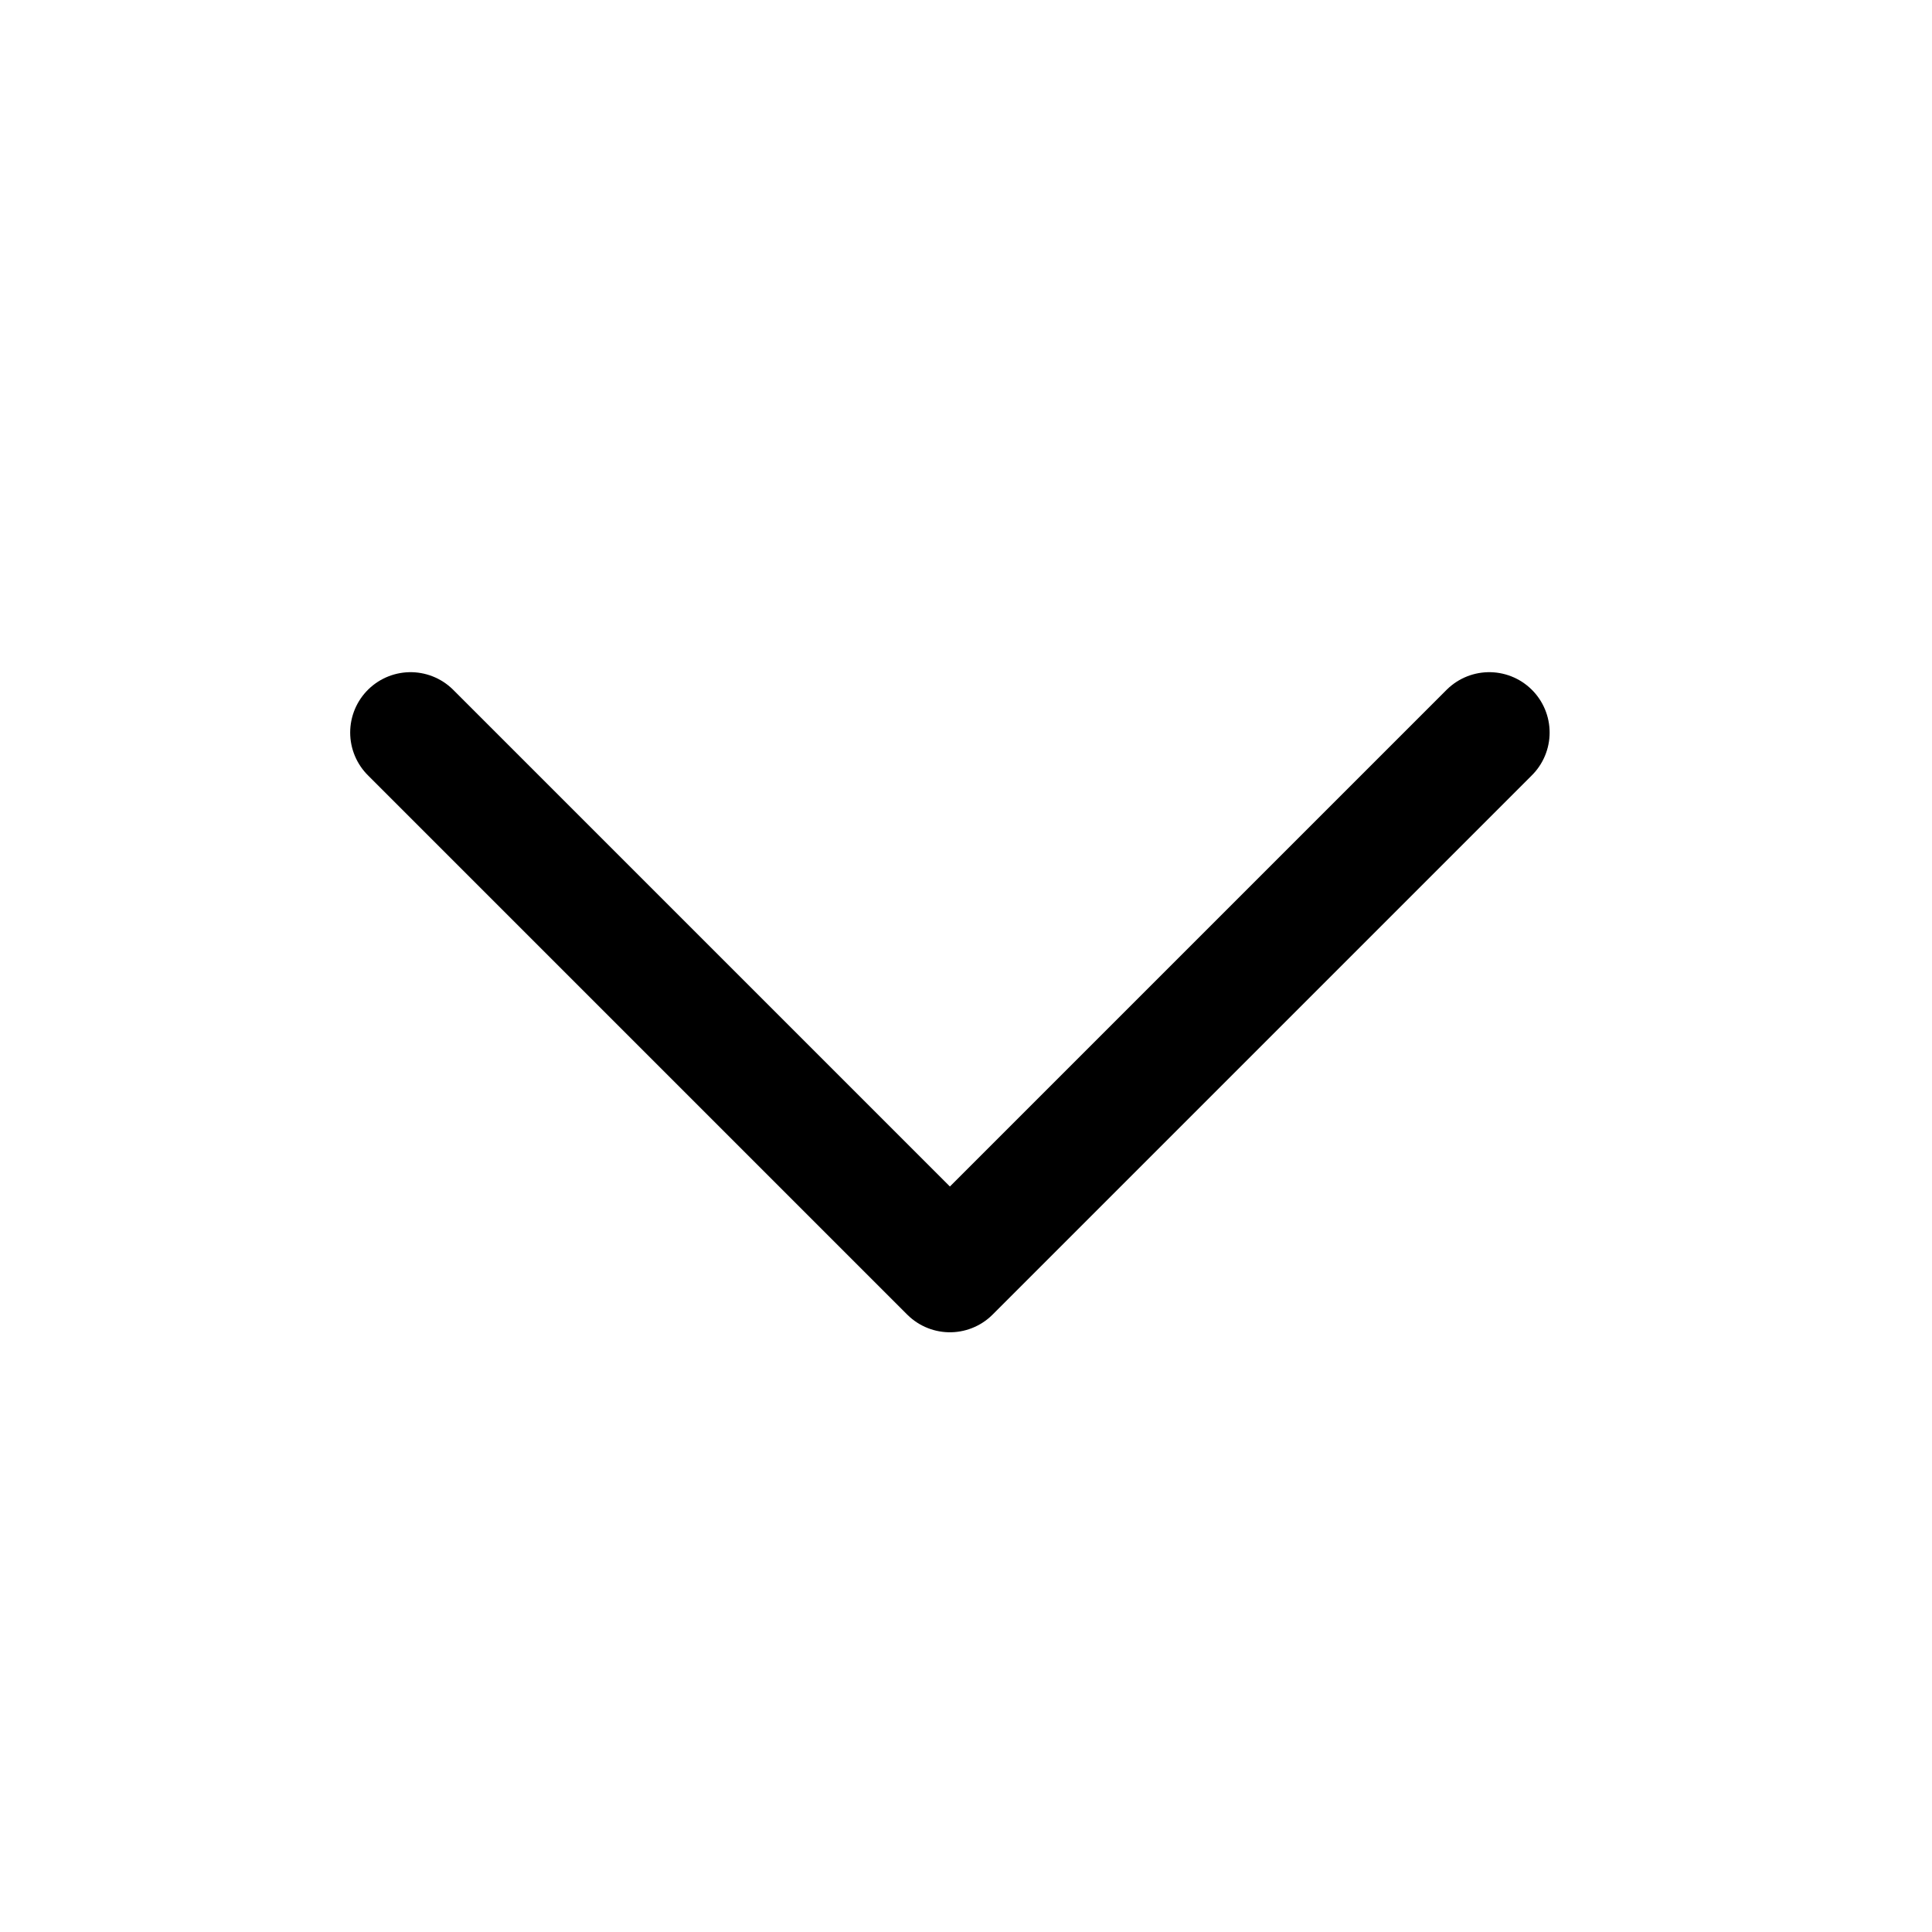
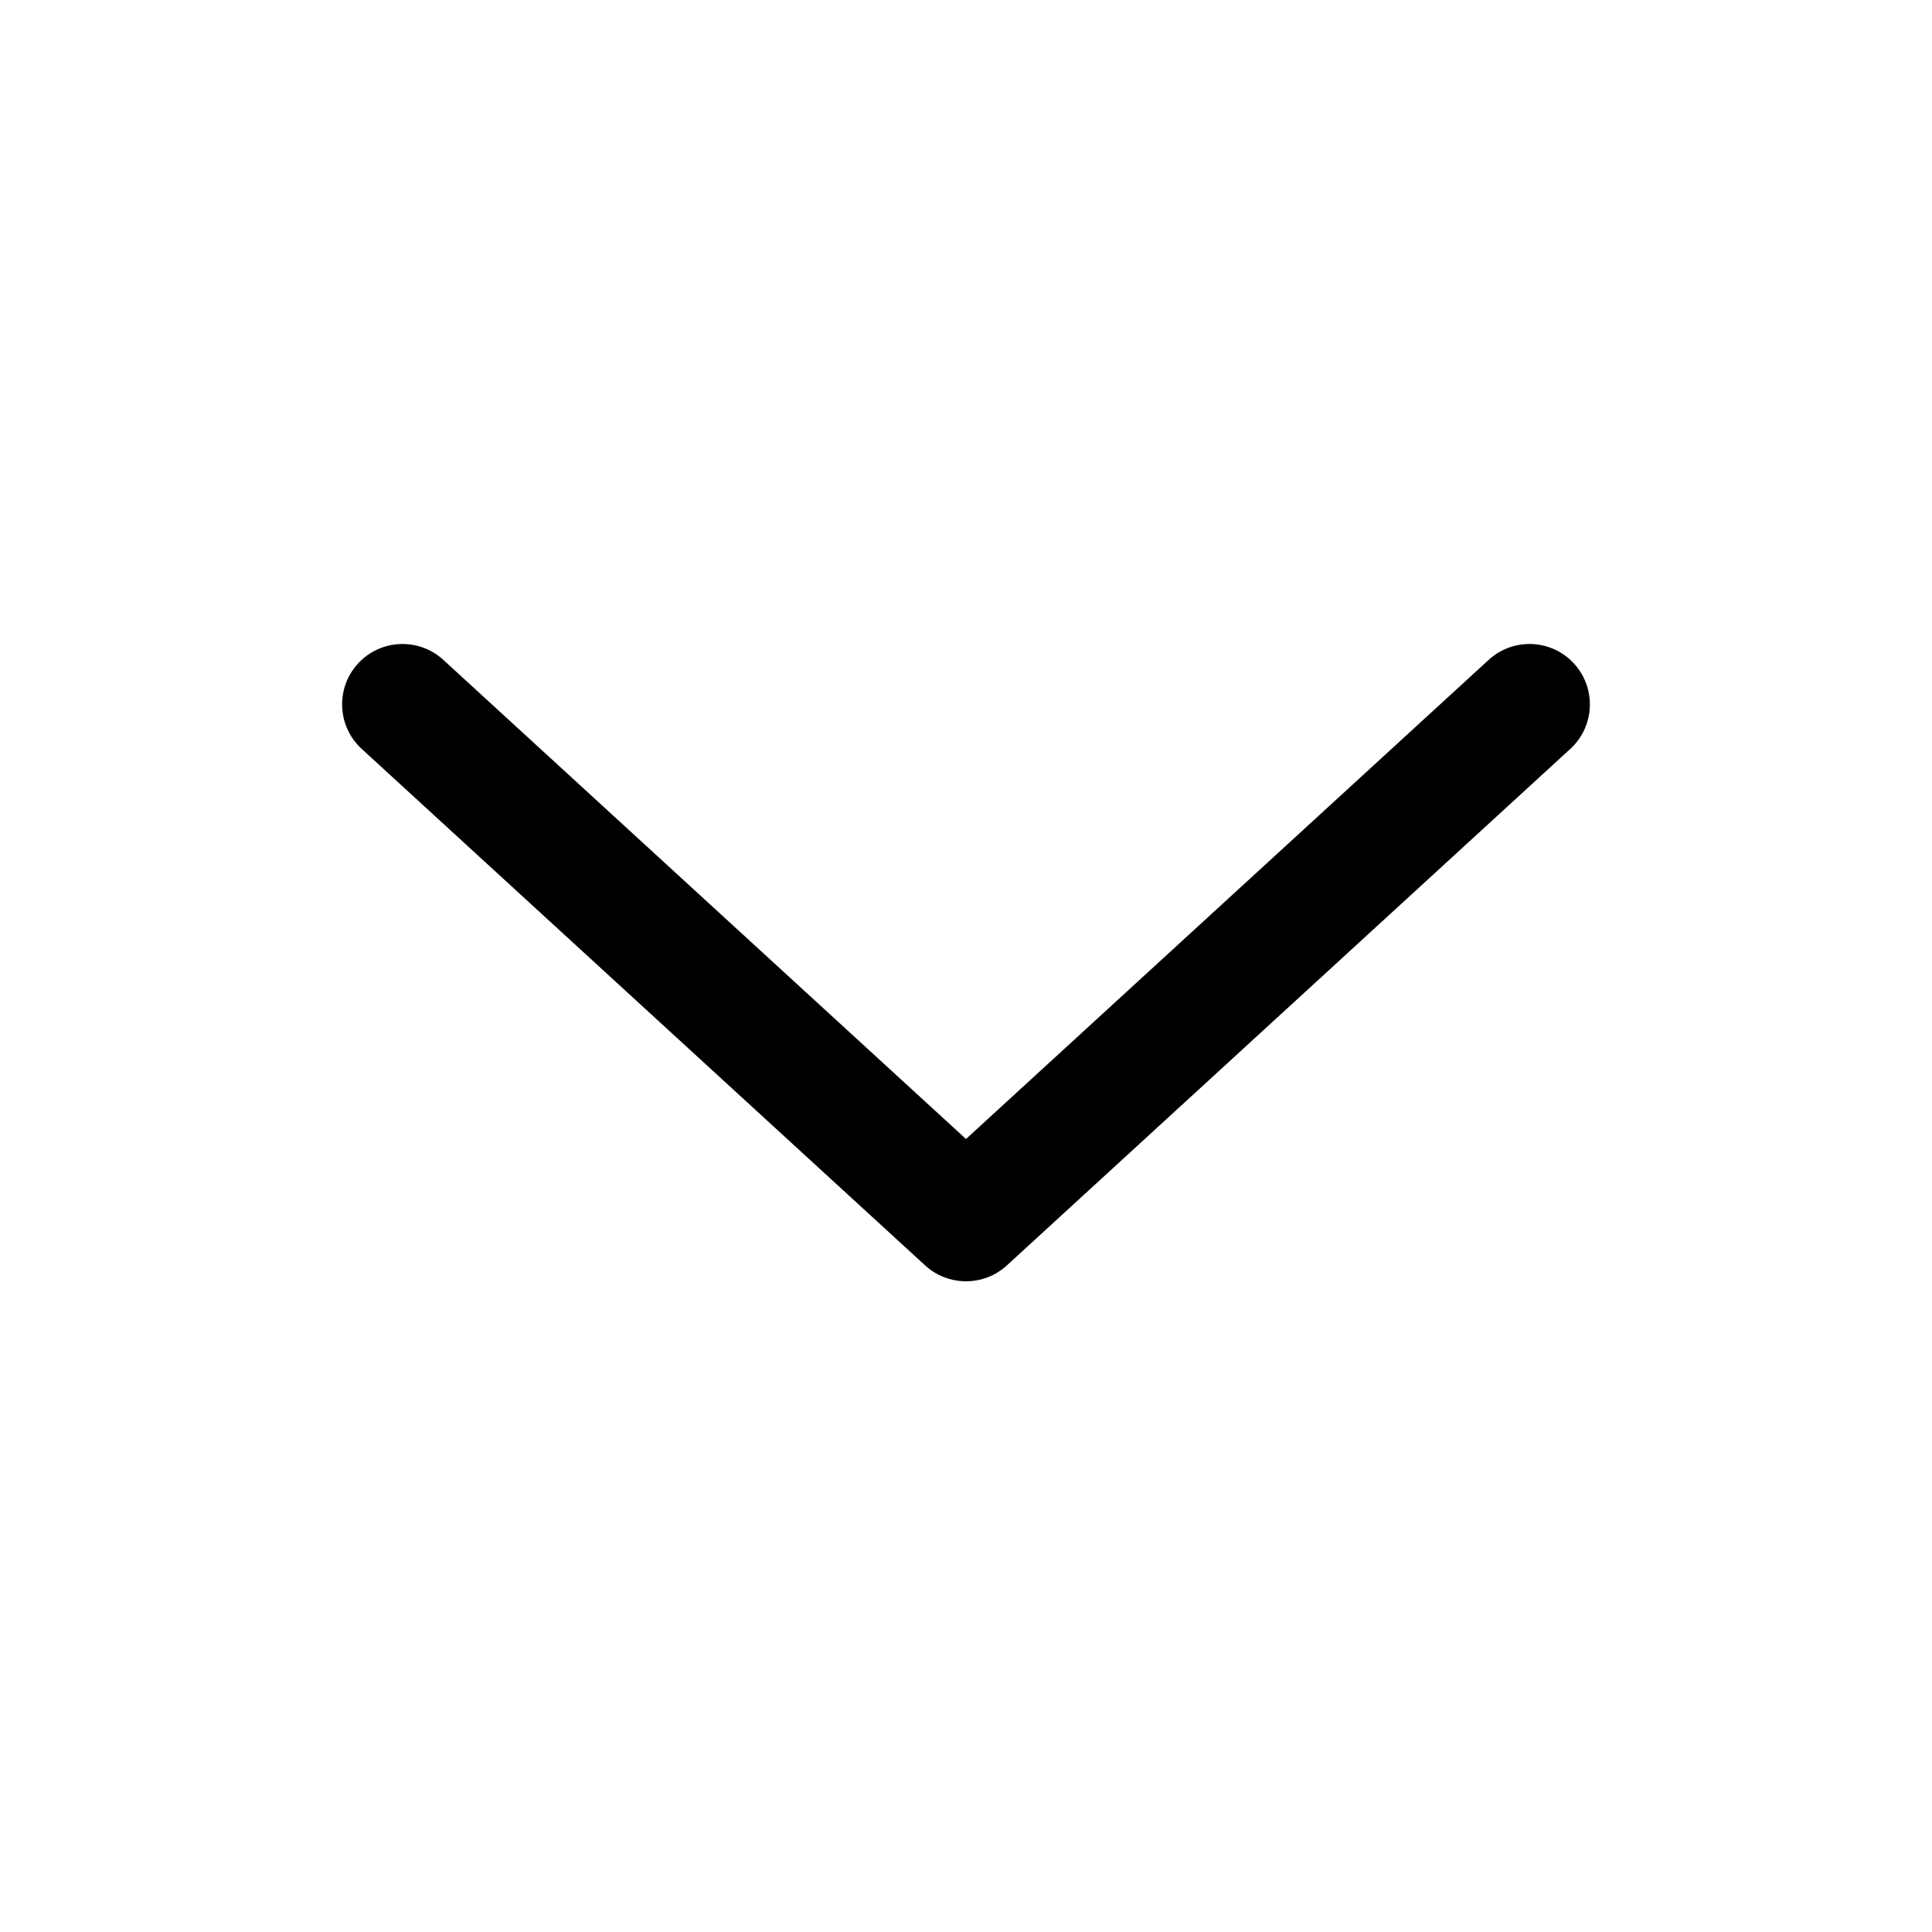
- <svg xmlns="http://www.w3.org/2000/svg" fill="none" viewBox="0 0 24 24">
-   <path stroke="currentColor" stroke-linecap="round" stroke-linejoin="round" stroke-width="1.5" d="m18.5 9.1-6.7 6.7-6.7-6.7" />
+ <svg xmlns="http://www.w3.org/2000/svg" viewBox="0 0 24 24" fill="none">
+   <path fill-rule="evenodd" clip-rule="evenodd" d="M4.447 8.243C4.727 7.938 5.201 7.917 5.507 8.197L12 14.149L18.493 8.197C18.799 7.917 19.273 7.938 19.553 8.243C19.833 8.549 19.812 9.023 19.507 9.303L12.507 15.72C12.22 15.982 11.78 15.982 11.493 15.72L4.493 9.303C4.188 9.023 4.167 8.549 4.447 8.243Z" fill="currentColor" />
</svg>
